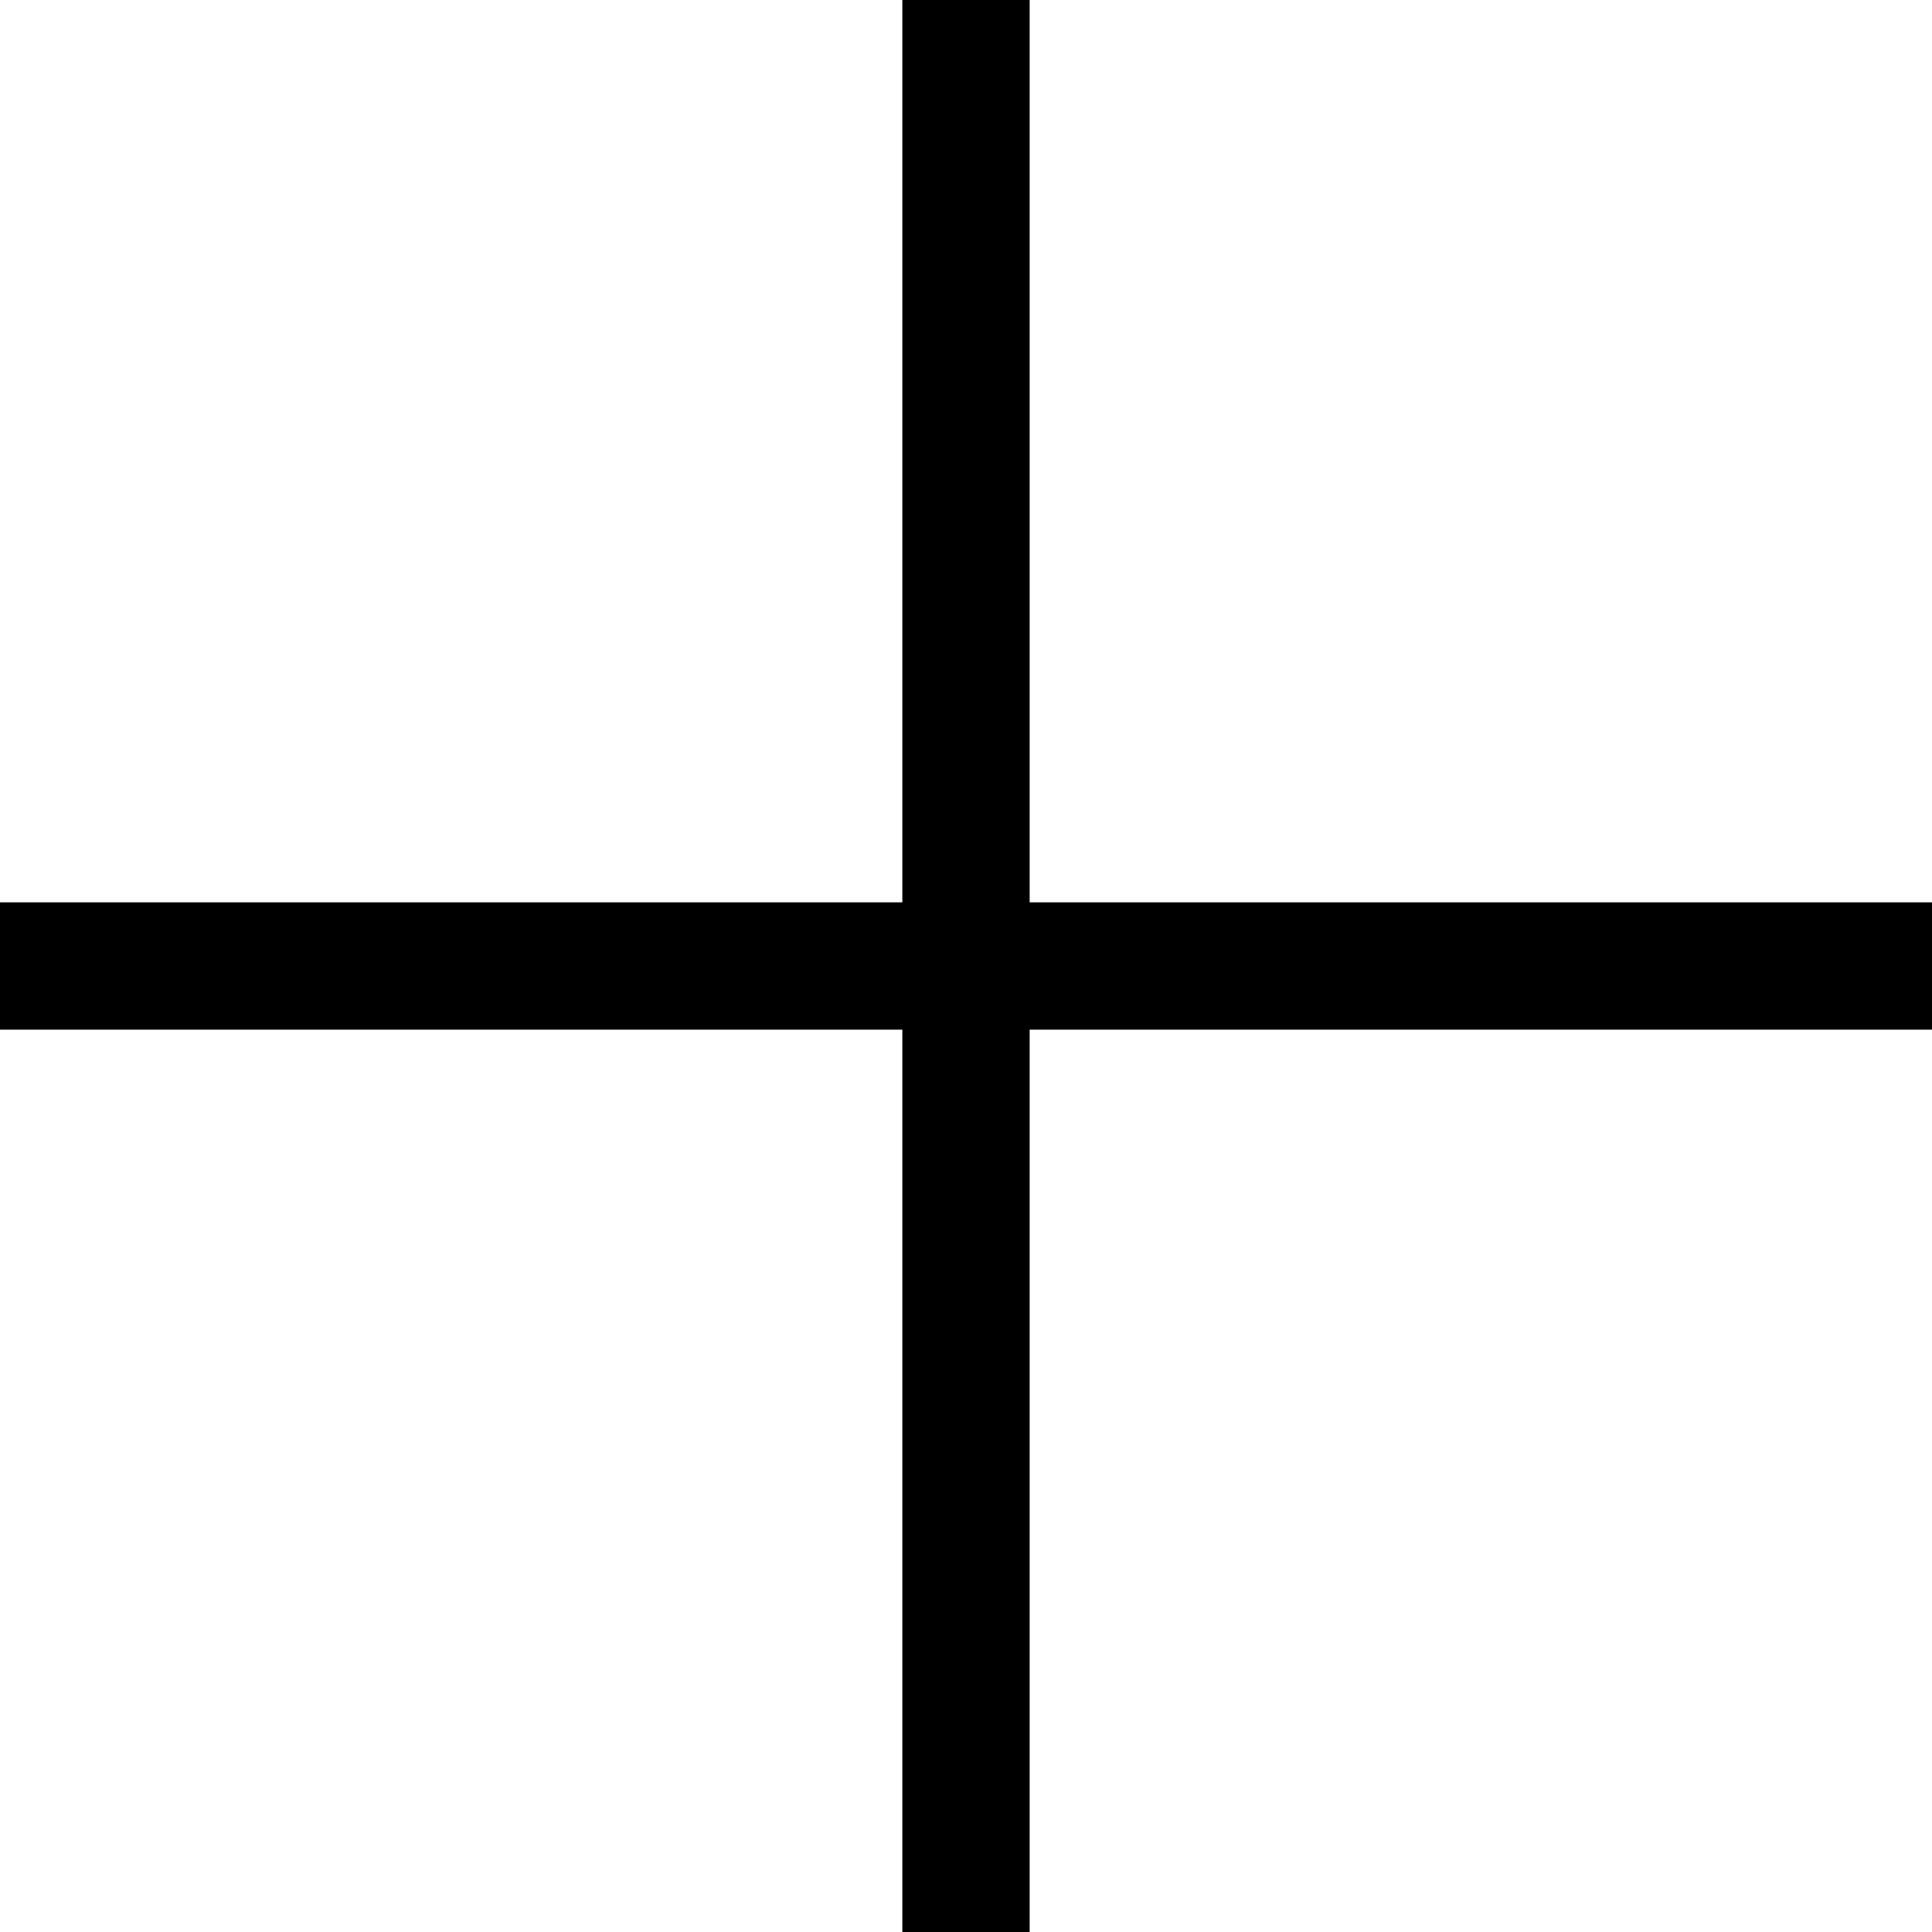
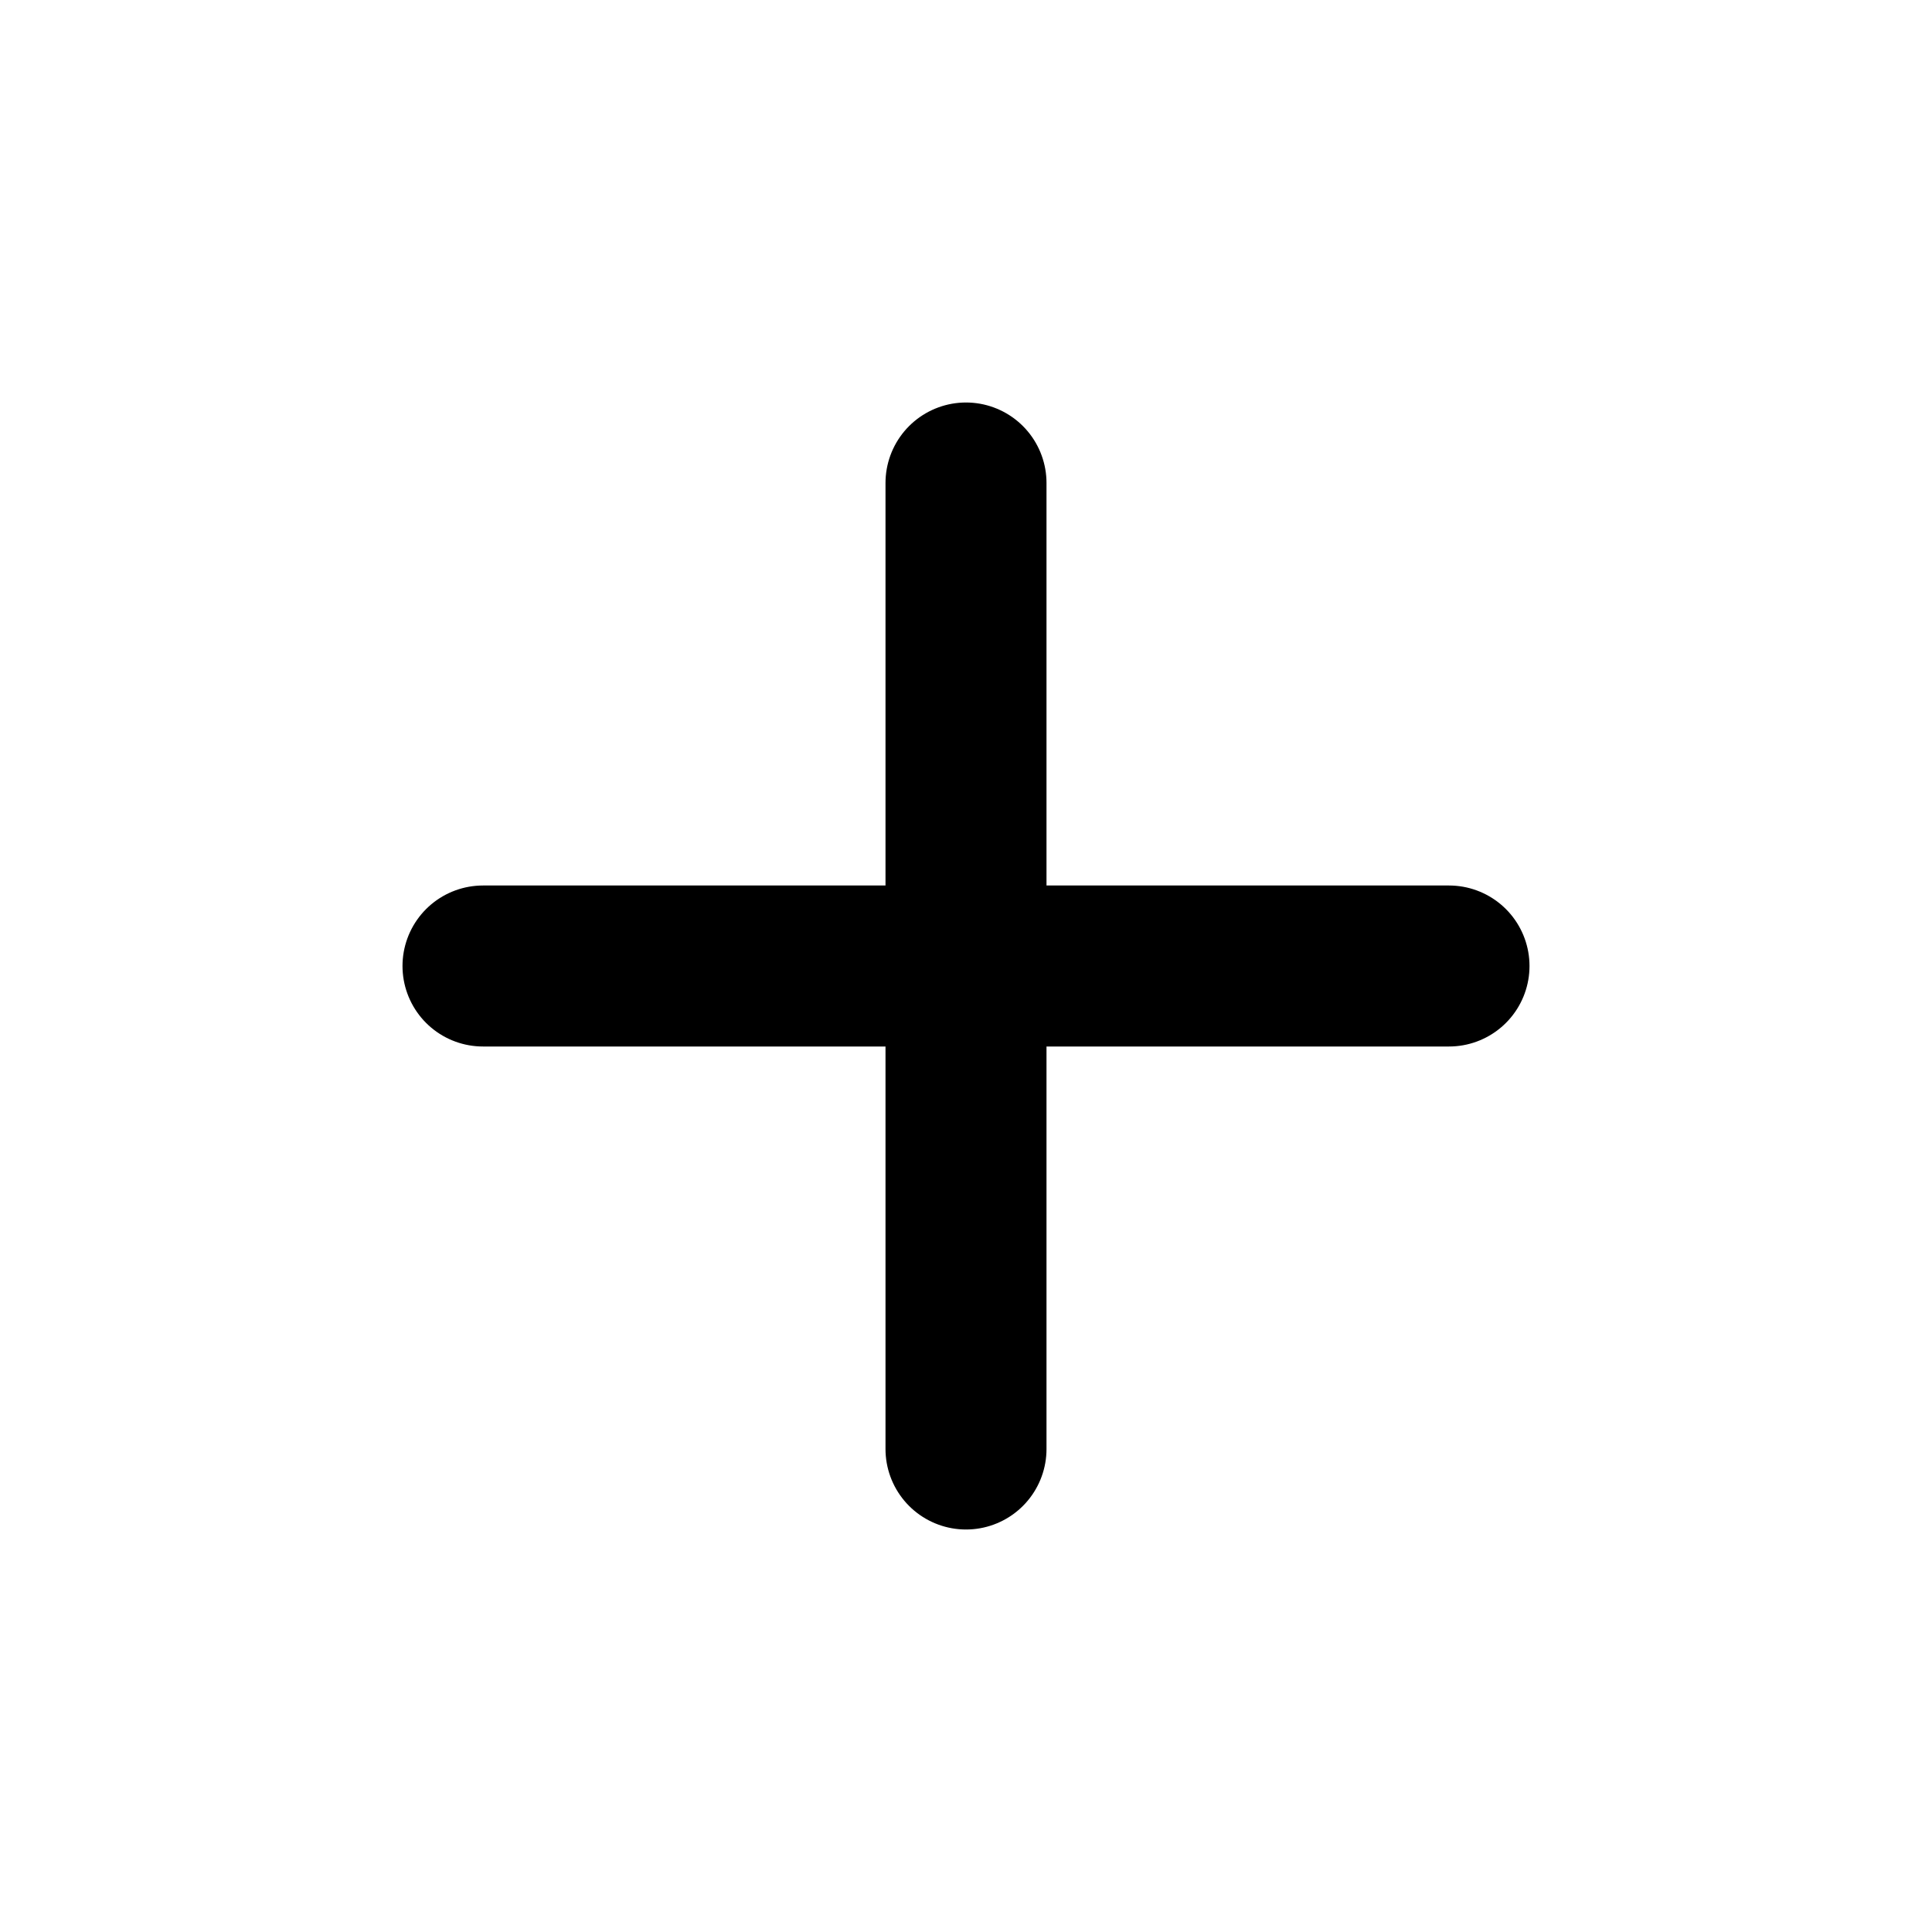
- <svg xmlns="http://www.w3.org/2000/svg" version="1.1" id="Layer_1" x="0px" y="0px" viewBox="0 0 455 455" style="enable-background:new 0 0 455 455;" xml:space="preserve">
-   <polygon points="455,212.5 242.5,212.5 242.5,0 212.5,0 212.5,212.5 0,212.5 0,242.5 212.5,242.5 212.5,455 242.5,455 242.5,242.5   455,242.5 " />
-   <g>
- </g>
-   <g>
- </g>
-   <g>
- </g>
-   <g>
- </g>
-   <g>
- </g>
-   <g>
- </g>
-   <g>
- </g>
-   <g>
- </g>
-   <g>
- </g>
-   <g>
- </g>
-   <g>
- </g>
-   <g>
- </g>
-   <g>
- </g>
-   <g>
- </g>
-   <g>
- </g>
+ <svg xmlns="http://www.w3.org/2000/svg" class="h-6 w-6" fill="none" viewBox="0 0 24 24" stroke="currentColor">
+   <path stroke-linecap="round" stroke-linejoin="round" stroke-width="2" d="M12 6v6m0 0v6m0-6h6m-6 0H6" />
</svg>
